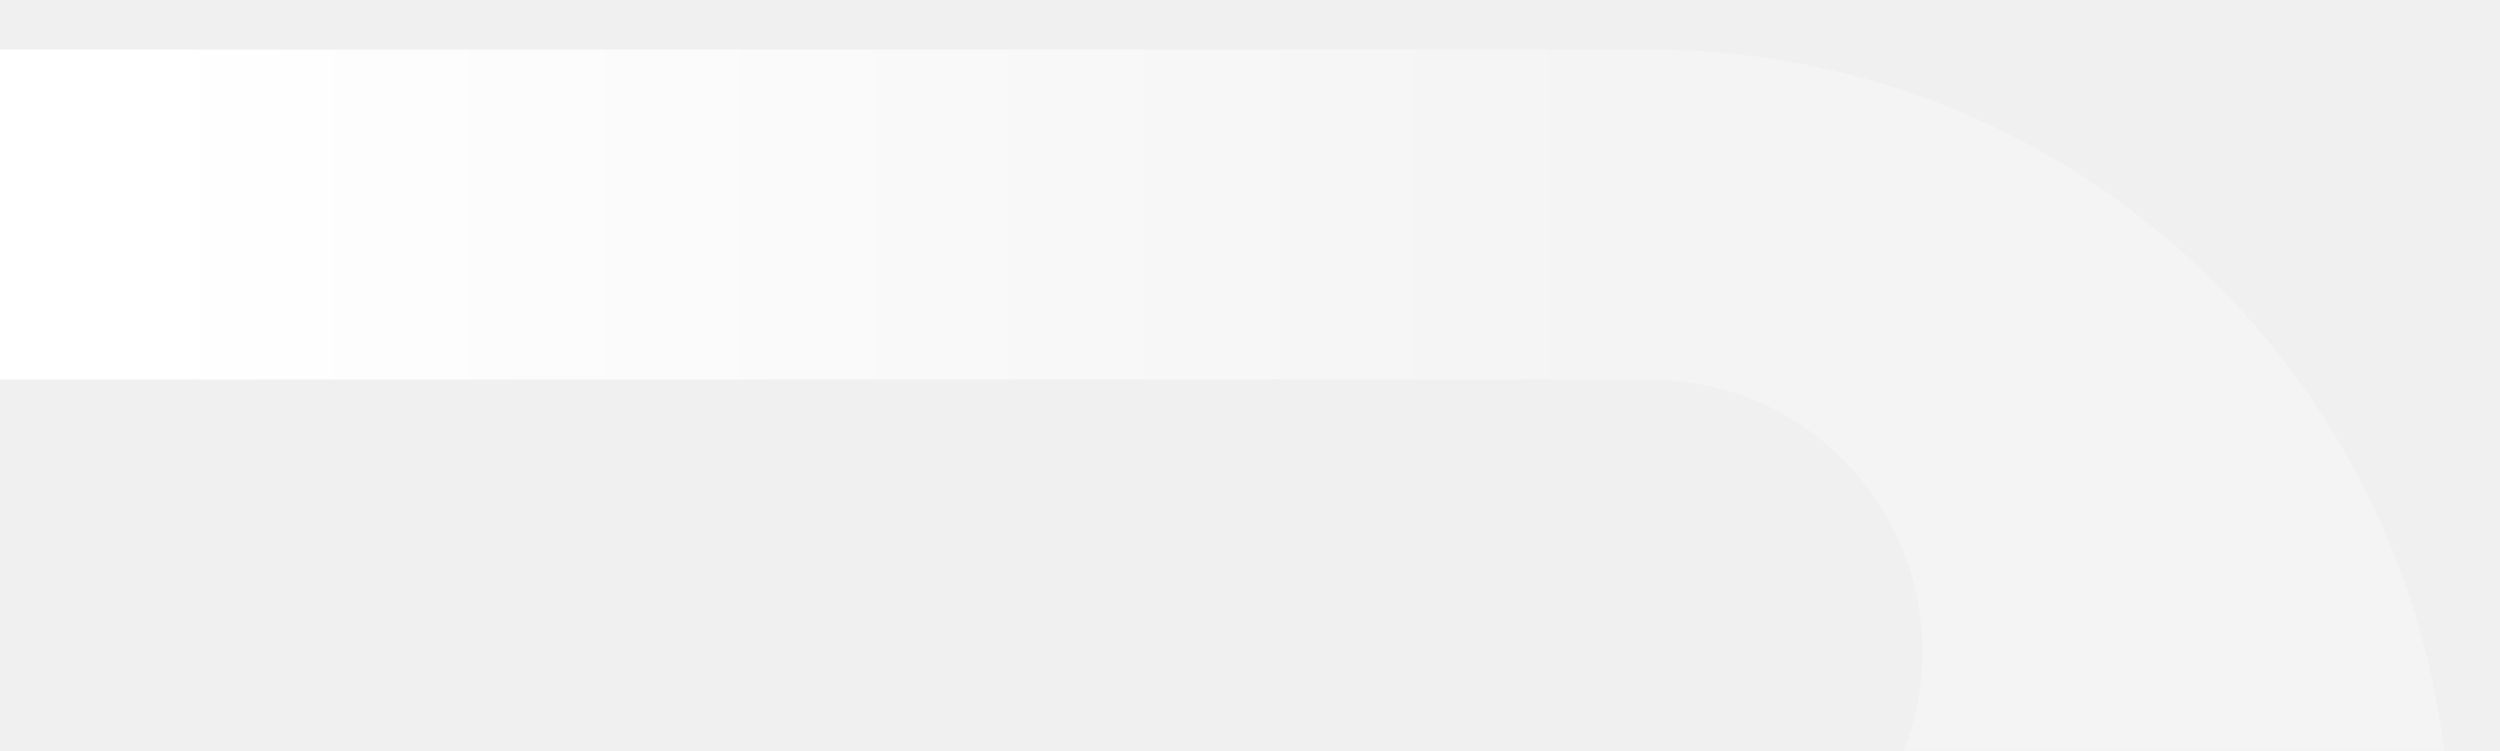
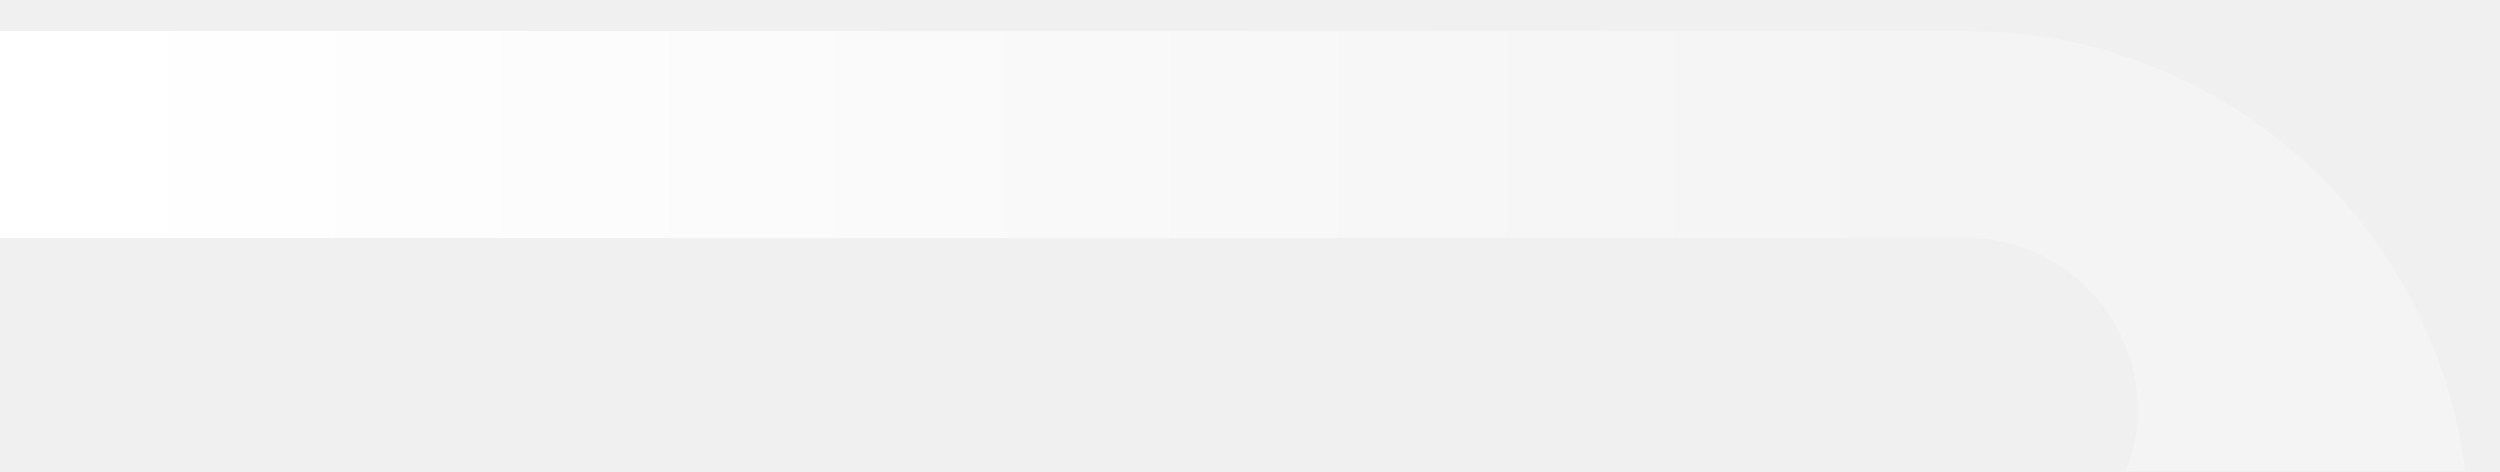
- <svg xmlns="http://www.w3.org/2000/svg" viewBox="12 -7.8 15.15 4.55" fill="#fff">
+ <svg xmlns="http://www.w3.org/2000/svg" viewBox="3 -17.3 24.15 4.55" fill="#fff">
  <defs>
-     <linearGradient id="moonfall-upper-descent" gradientUnits="userSpaceOnUse" x1="12.8" y1="0" x2="22" y2="0">
+     <linearGradient id="moonfall-upper-descent" gradientUnits="userSpaceOnUse" x1="3.8" y1="0" x2="22" y2="0">
      <stop offset="0" stop-color="#fff" />
      <stop offset="1" stop-color="#fff" stop-opacity="0.25" />
    </linearGradient>
  </defs>
-   <path fill="url(#moonfall-upper-descent)" d="M 12 -7.5 H 22 A 4.85 4.85 0 0 1 26.813 -3.25 H 23.537 A 1.65 1.65 0 0 0 22 -5.5 H 12 Z" />
+   <path transform="translate(0 -9.5)" fill="url(#moonfall-upper-descent)" d="M 3 -7.5 H 22 A 4.85 4.85 0 0 1 26.813 -3.25 H 23.537 A 1.65 1.65 0 0 0 22 -5.5 H 3 Z" />
</svg>
